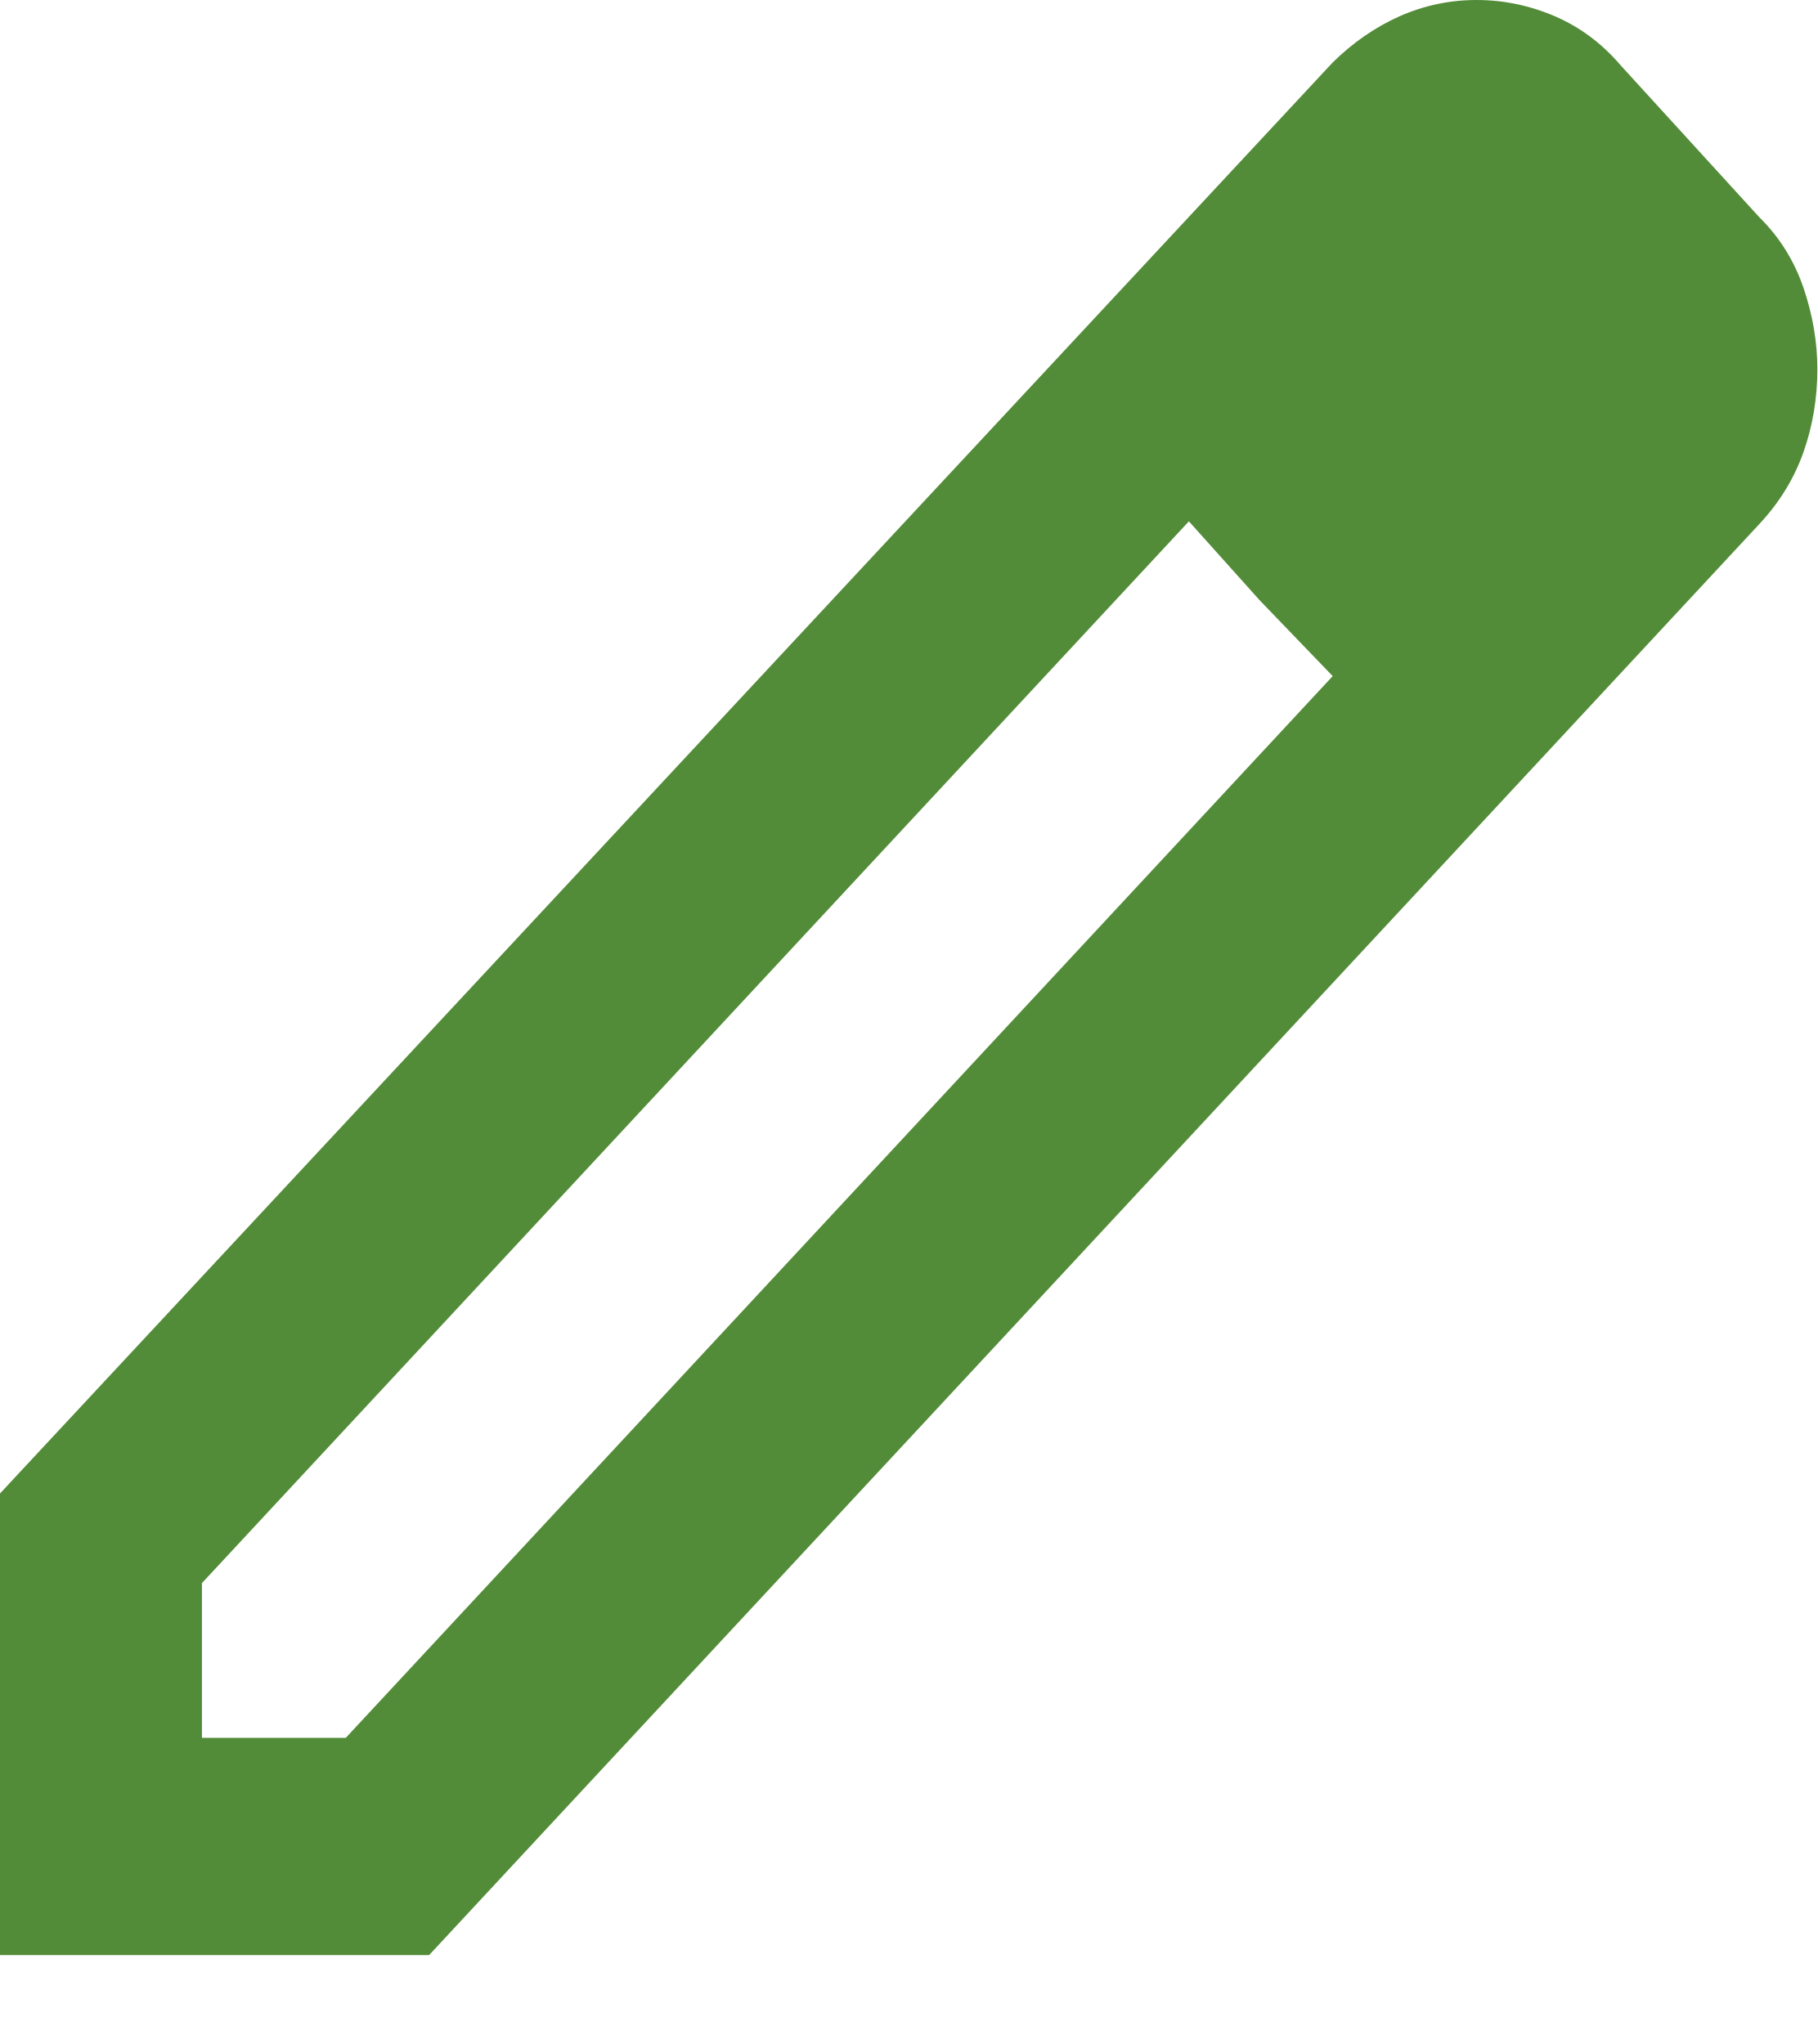
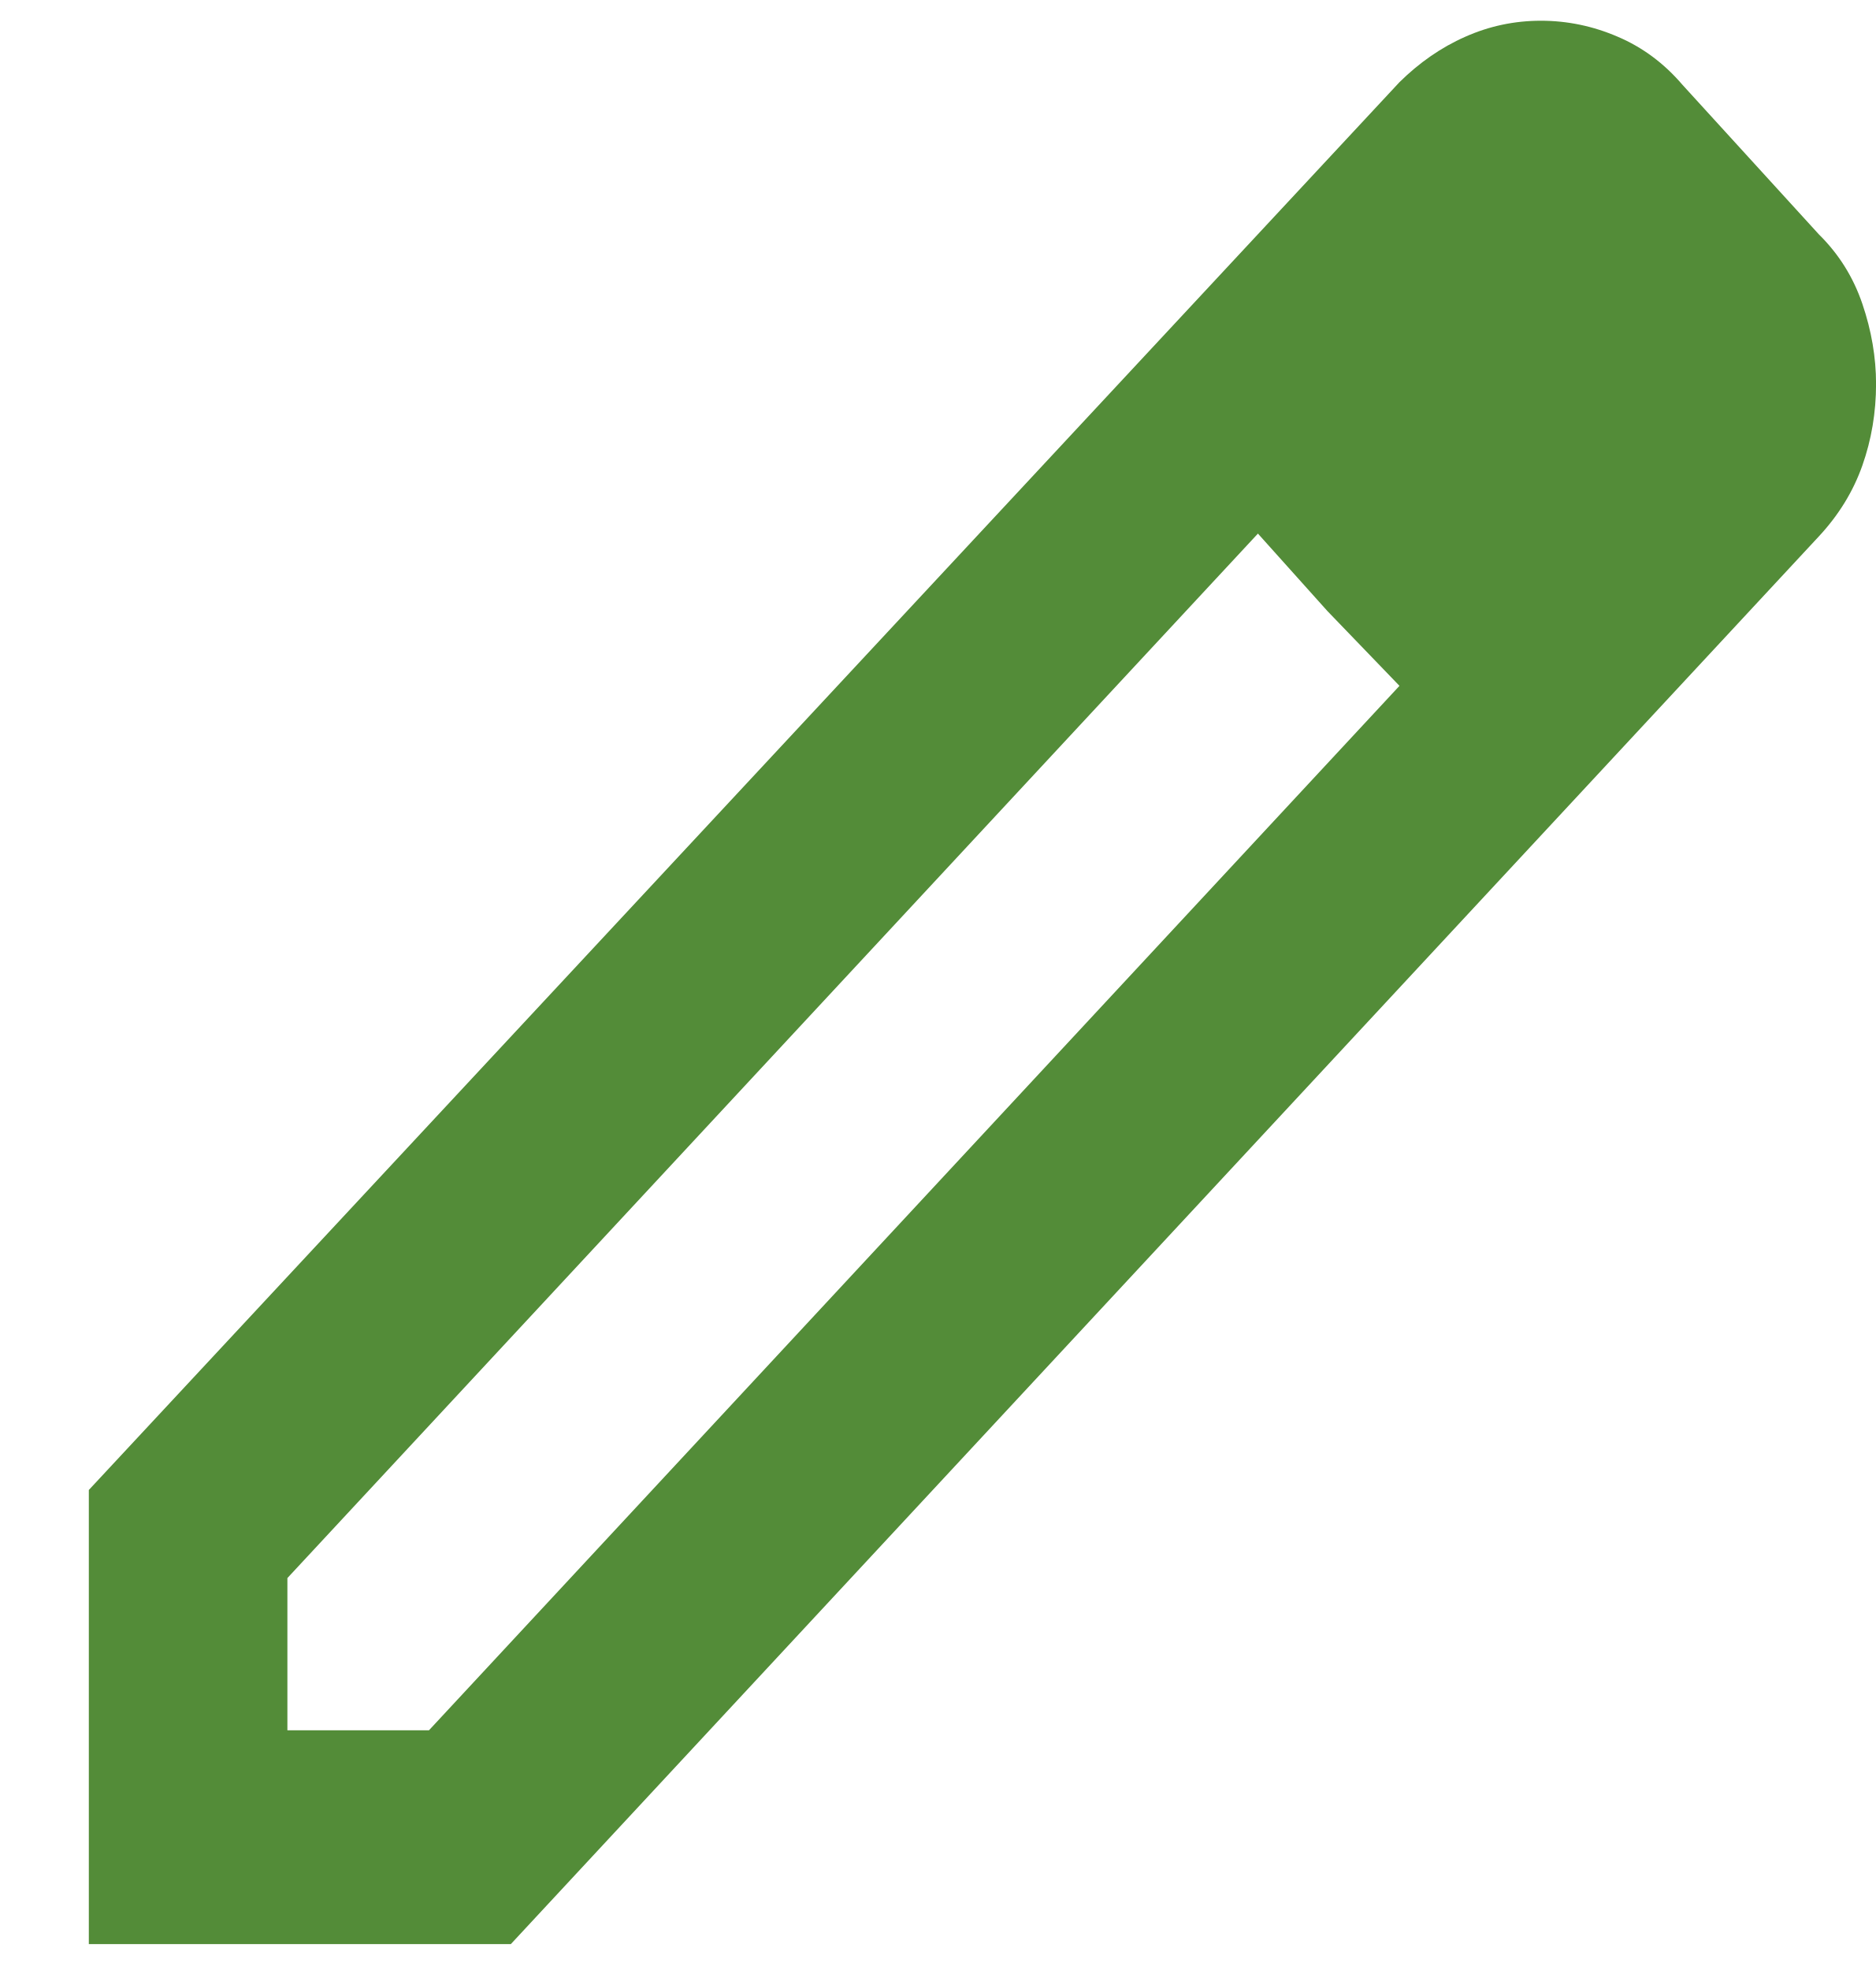
- <svg xmlns="http://www.w3.org/2000/svg" width="16" height="18" viewBox="0 0 16 18" fill="none">
-   <path d="M1.778 15.304H3.044L11.733 5.954L10.467 4.591L1.778 13.941V15.304ZM0 17.217V13.152L11.733 0.55C11.911 0.375 12.107 0.239 12.322 0.143C12.537 0.048 12.763 0 13 0C13.237 0 13.467 0.048 13.689 0.143C13.911 0.239 14.104 0.383 14.267 0.574L15.489 1.913C15.667 2.088 15.796 2.296 15.878 2.535C15.959 2.774 16 3.013 16 3.252C16 3.507 15.959 3.75 15.878 3.981C15.796 4.213 15.667 4.424 15.489 4.615L3.778 17.217H0ZM11.089 5.285L10.467 4.591L11.733 5.954L11.089 5.285Z" fill="#538C38" />
+ <svg xmlns="http://www.w3.org/2000/svg" width="20" height="21" viewBox="0 0 20 21" fill="none">
+   <path d="M3.064 18.445H4.573L14.92 7.311L13.411 5.688L3.064 16.822V18.445ZM0.947 20.724V15.883L14.92 0.876C15.132 0.667 15.365 0.505 15.621 0.392C15.877 0.278 16.146 0.221 16.428 0.221C16.71 0.221 16.984 0.278 17.248 0.392C17.513 0.505 17.742 0.676 17.937 0.904L19.392 2.499C19.604 2.708 19.758 2.954 19.855 3.239C19.952 3.524 20.001 3.809 20.001 4.093C20.001 4.397 19.952 4.687 19.855 4.962C19.758 5.237 19.604 5.489 19.392 5.717L5.446 20.724H0.947ZM14.152 6.514L13.411 5.688L14.92 7.311L14.152 6.514Z" fill="#538C38" />
</svg>
